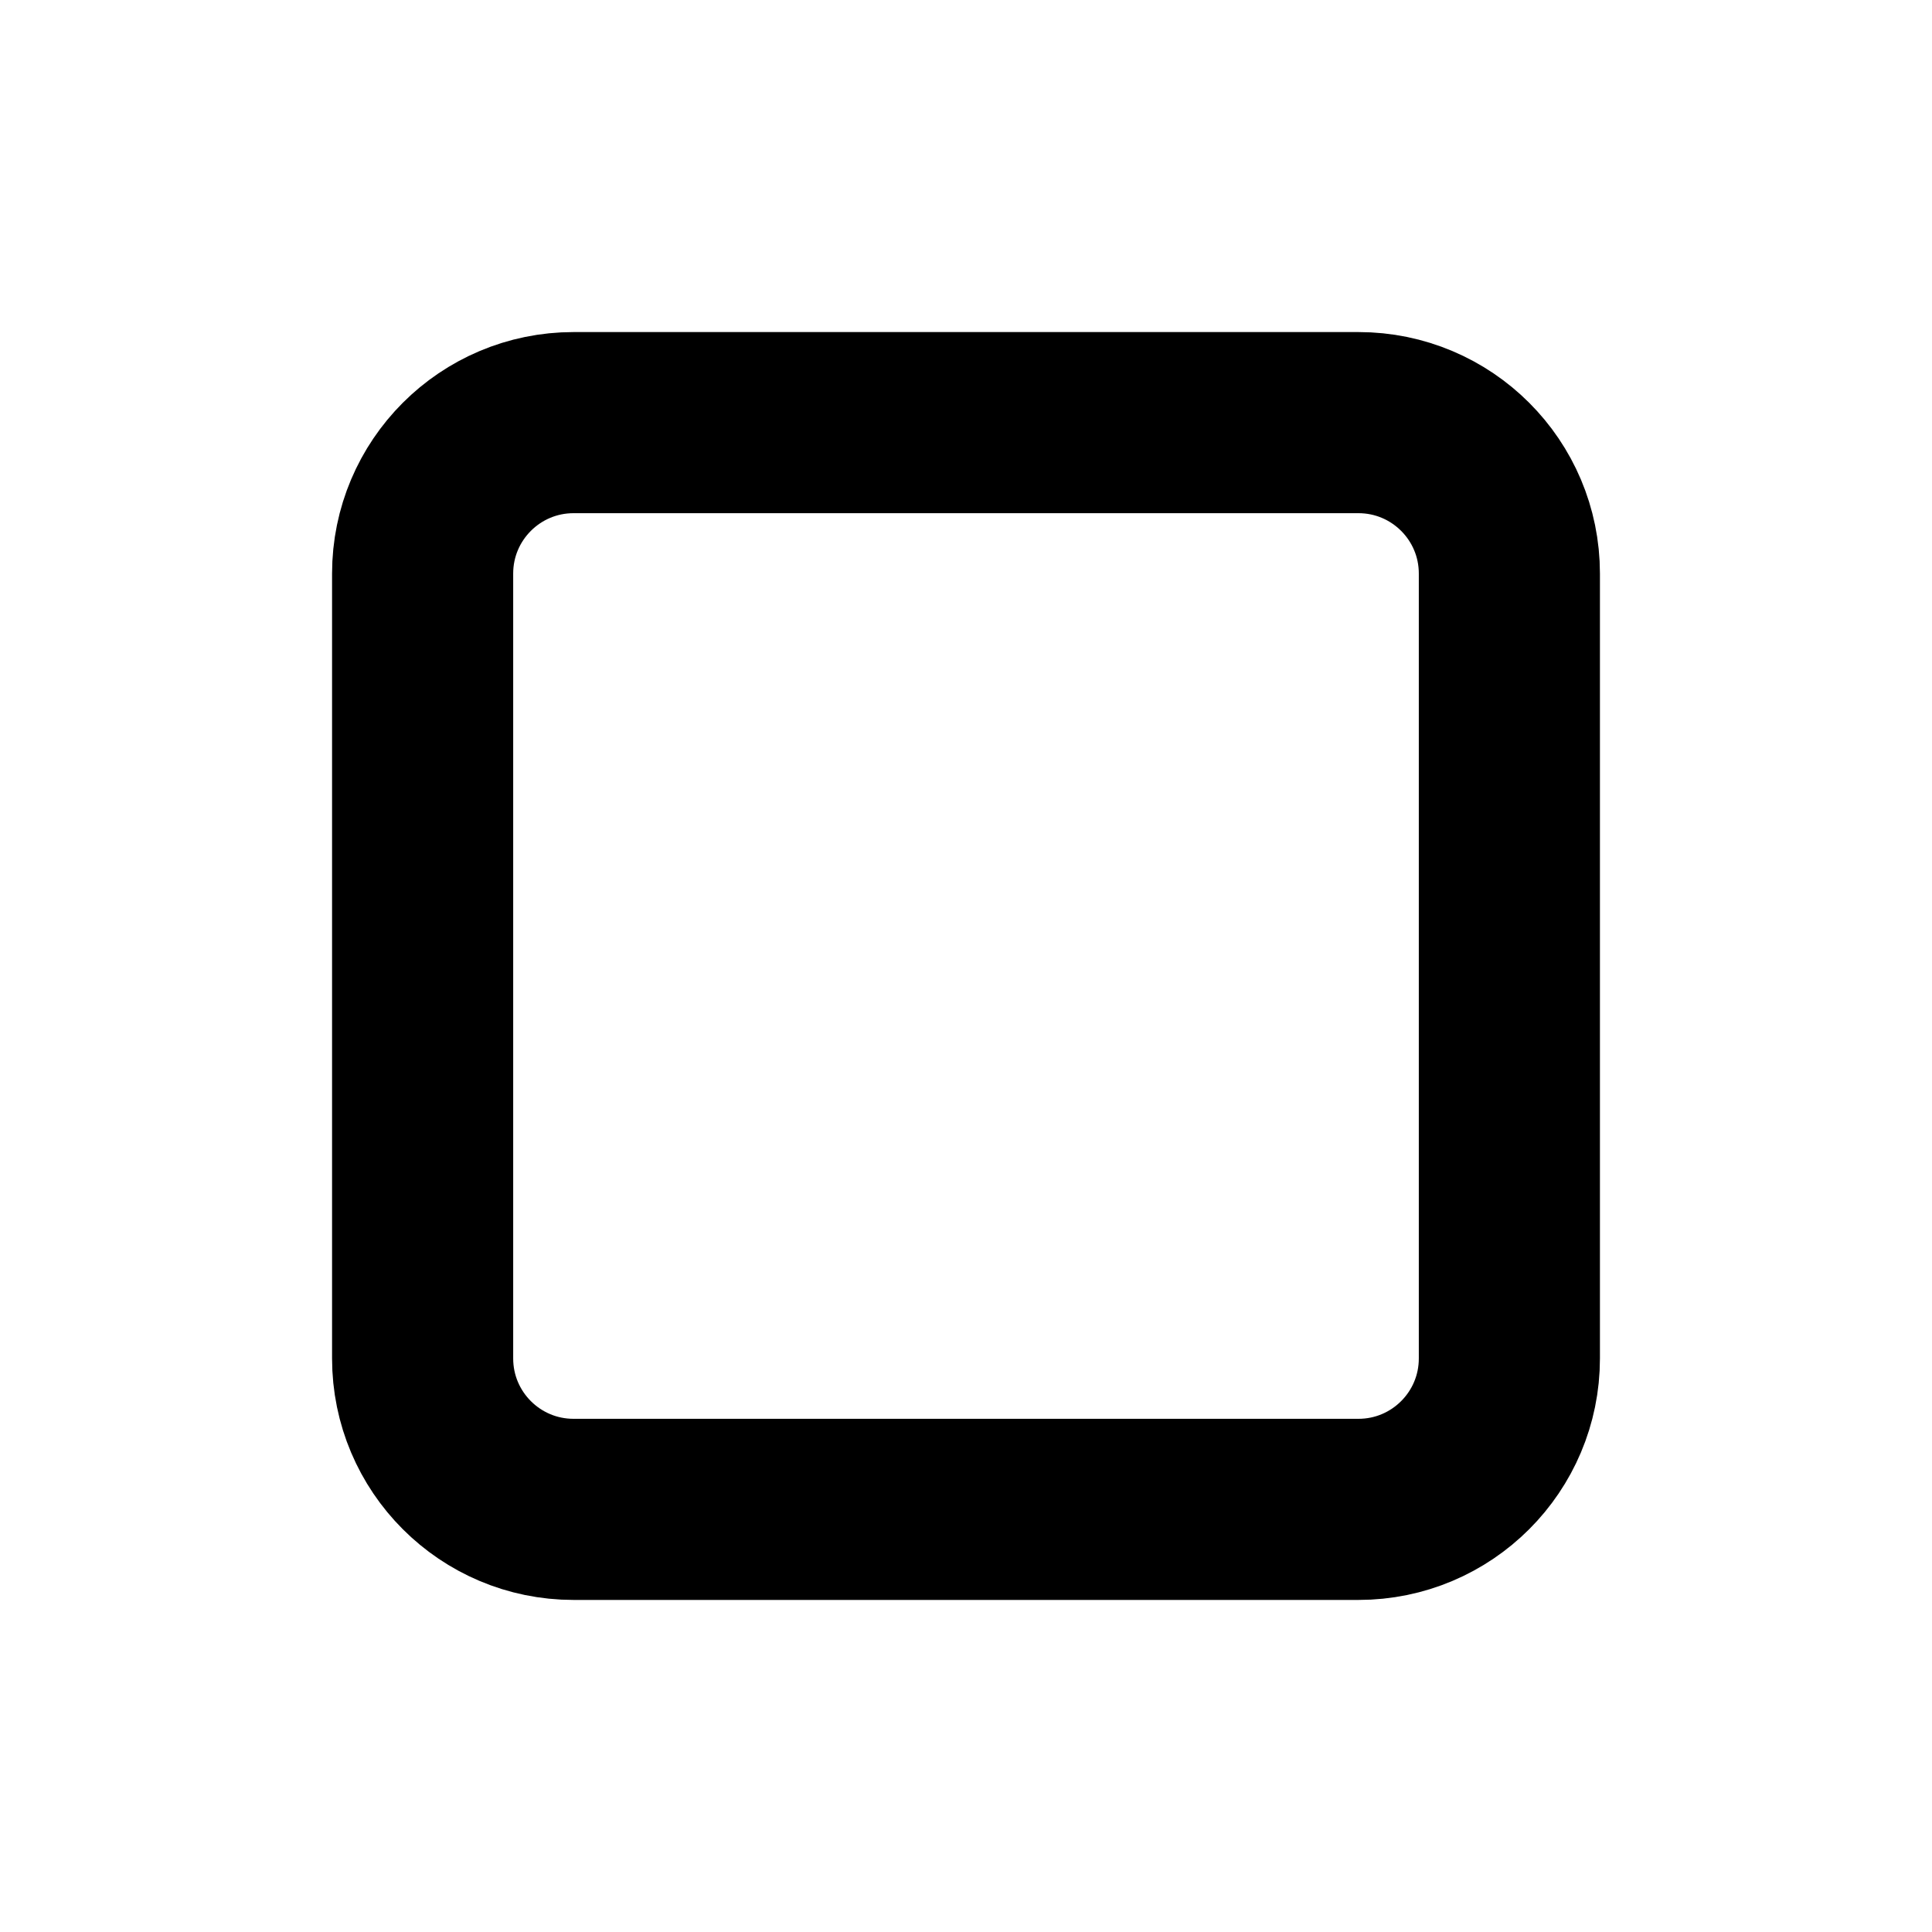
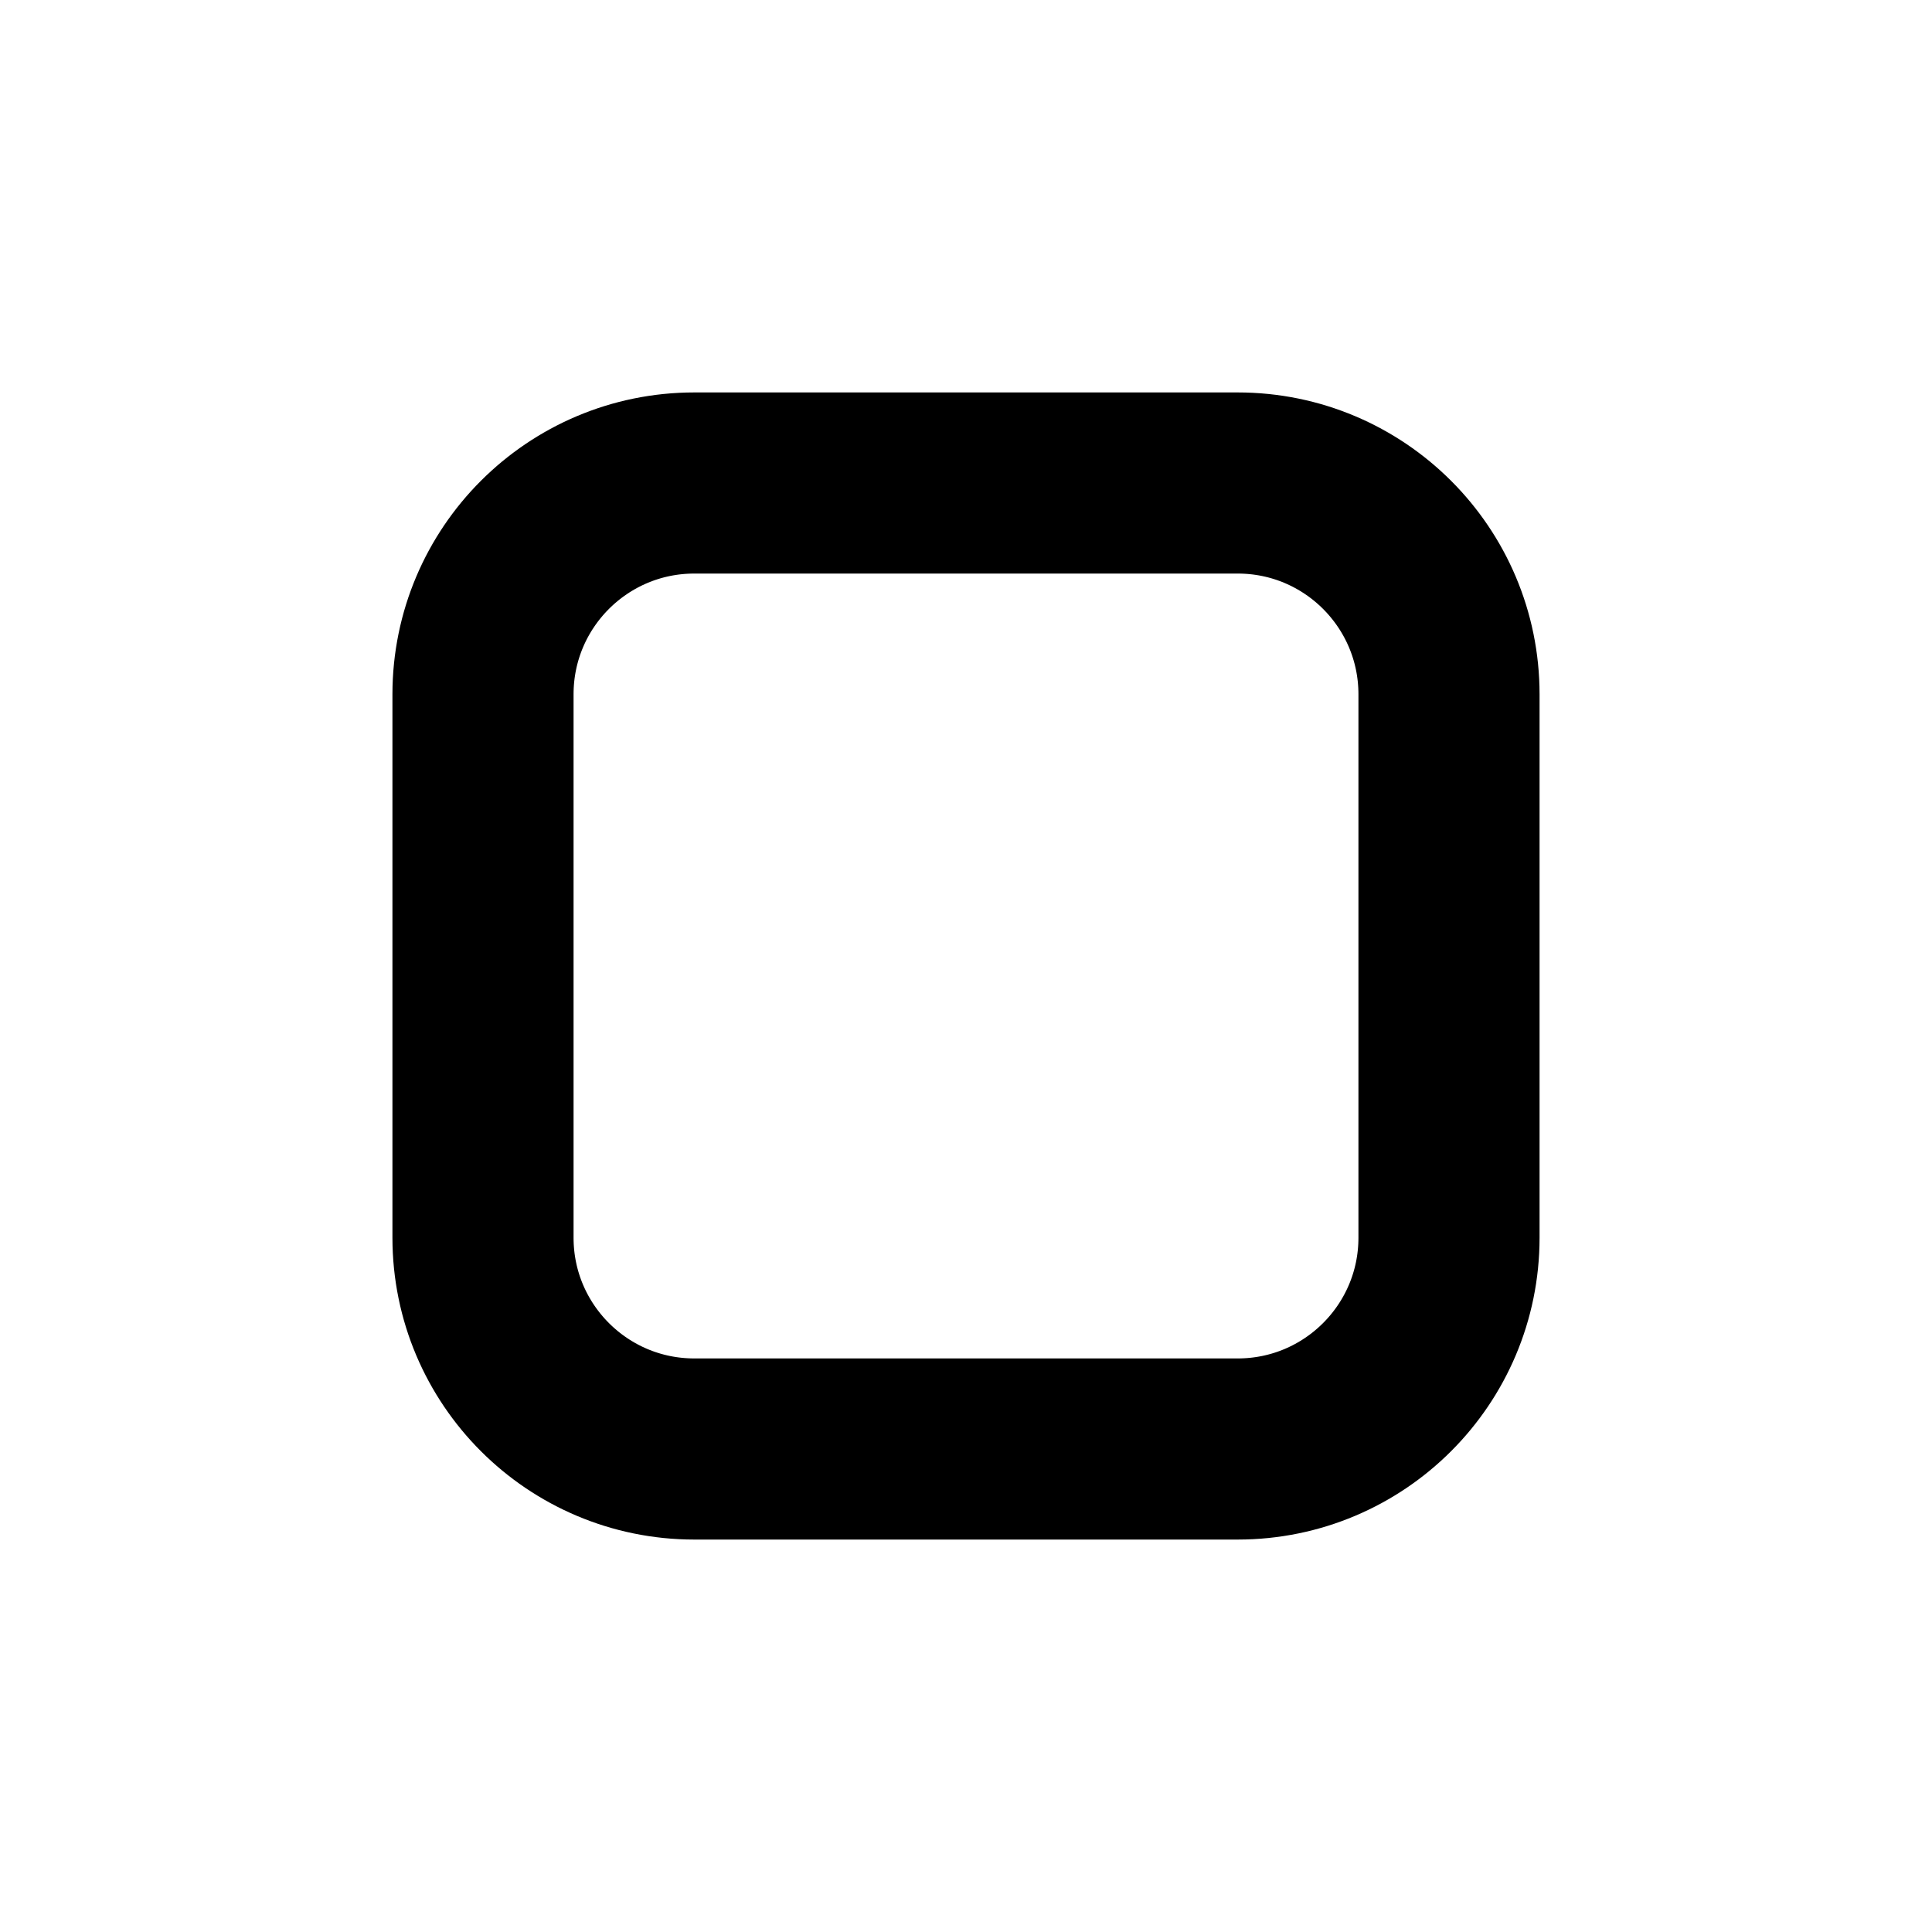
<svg xmlns="http://www.w3.org/2000/svg" width="16" height="16" viewBox="0 0 16 16" fill="none" stroke="currentColor" stroke-width="1.5" stroke-linecap="round" stroke-linejoin="round">
-   <rect x="3.5" y="3.5" width="9" height="9" rx="1.25" />
+   <rect x="4" y="4" width="8" height="8" rx="1.75" />
</svg>
